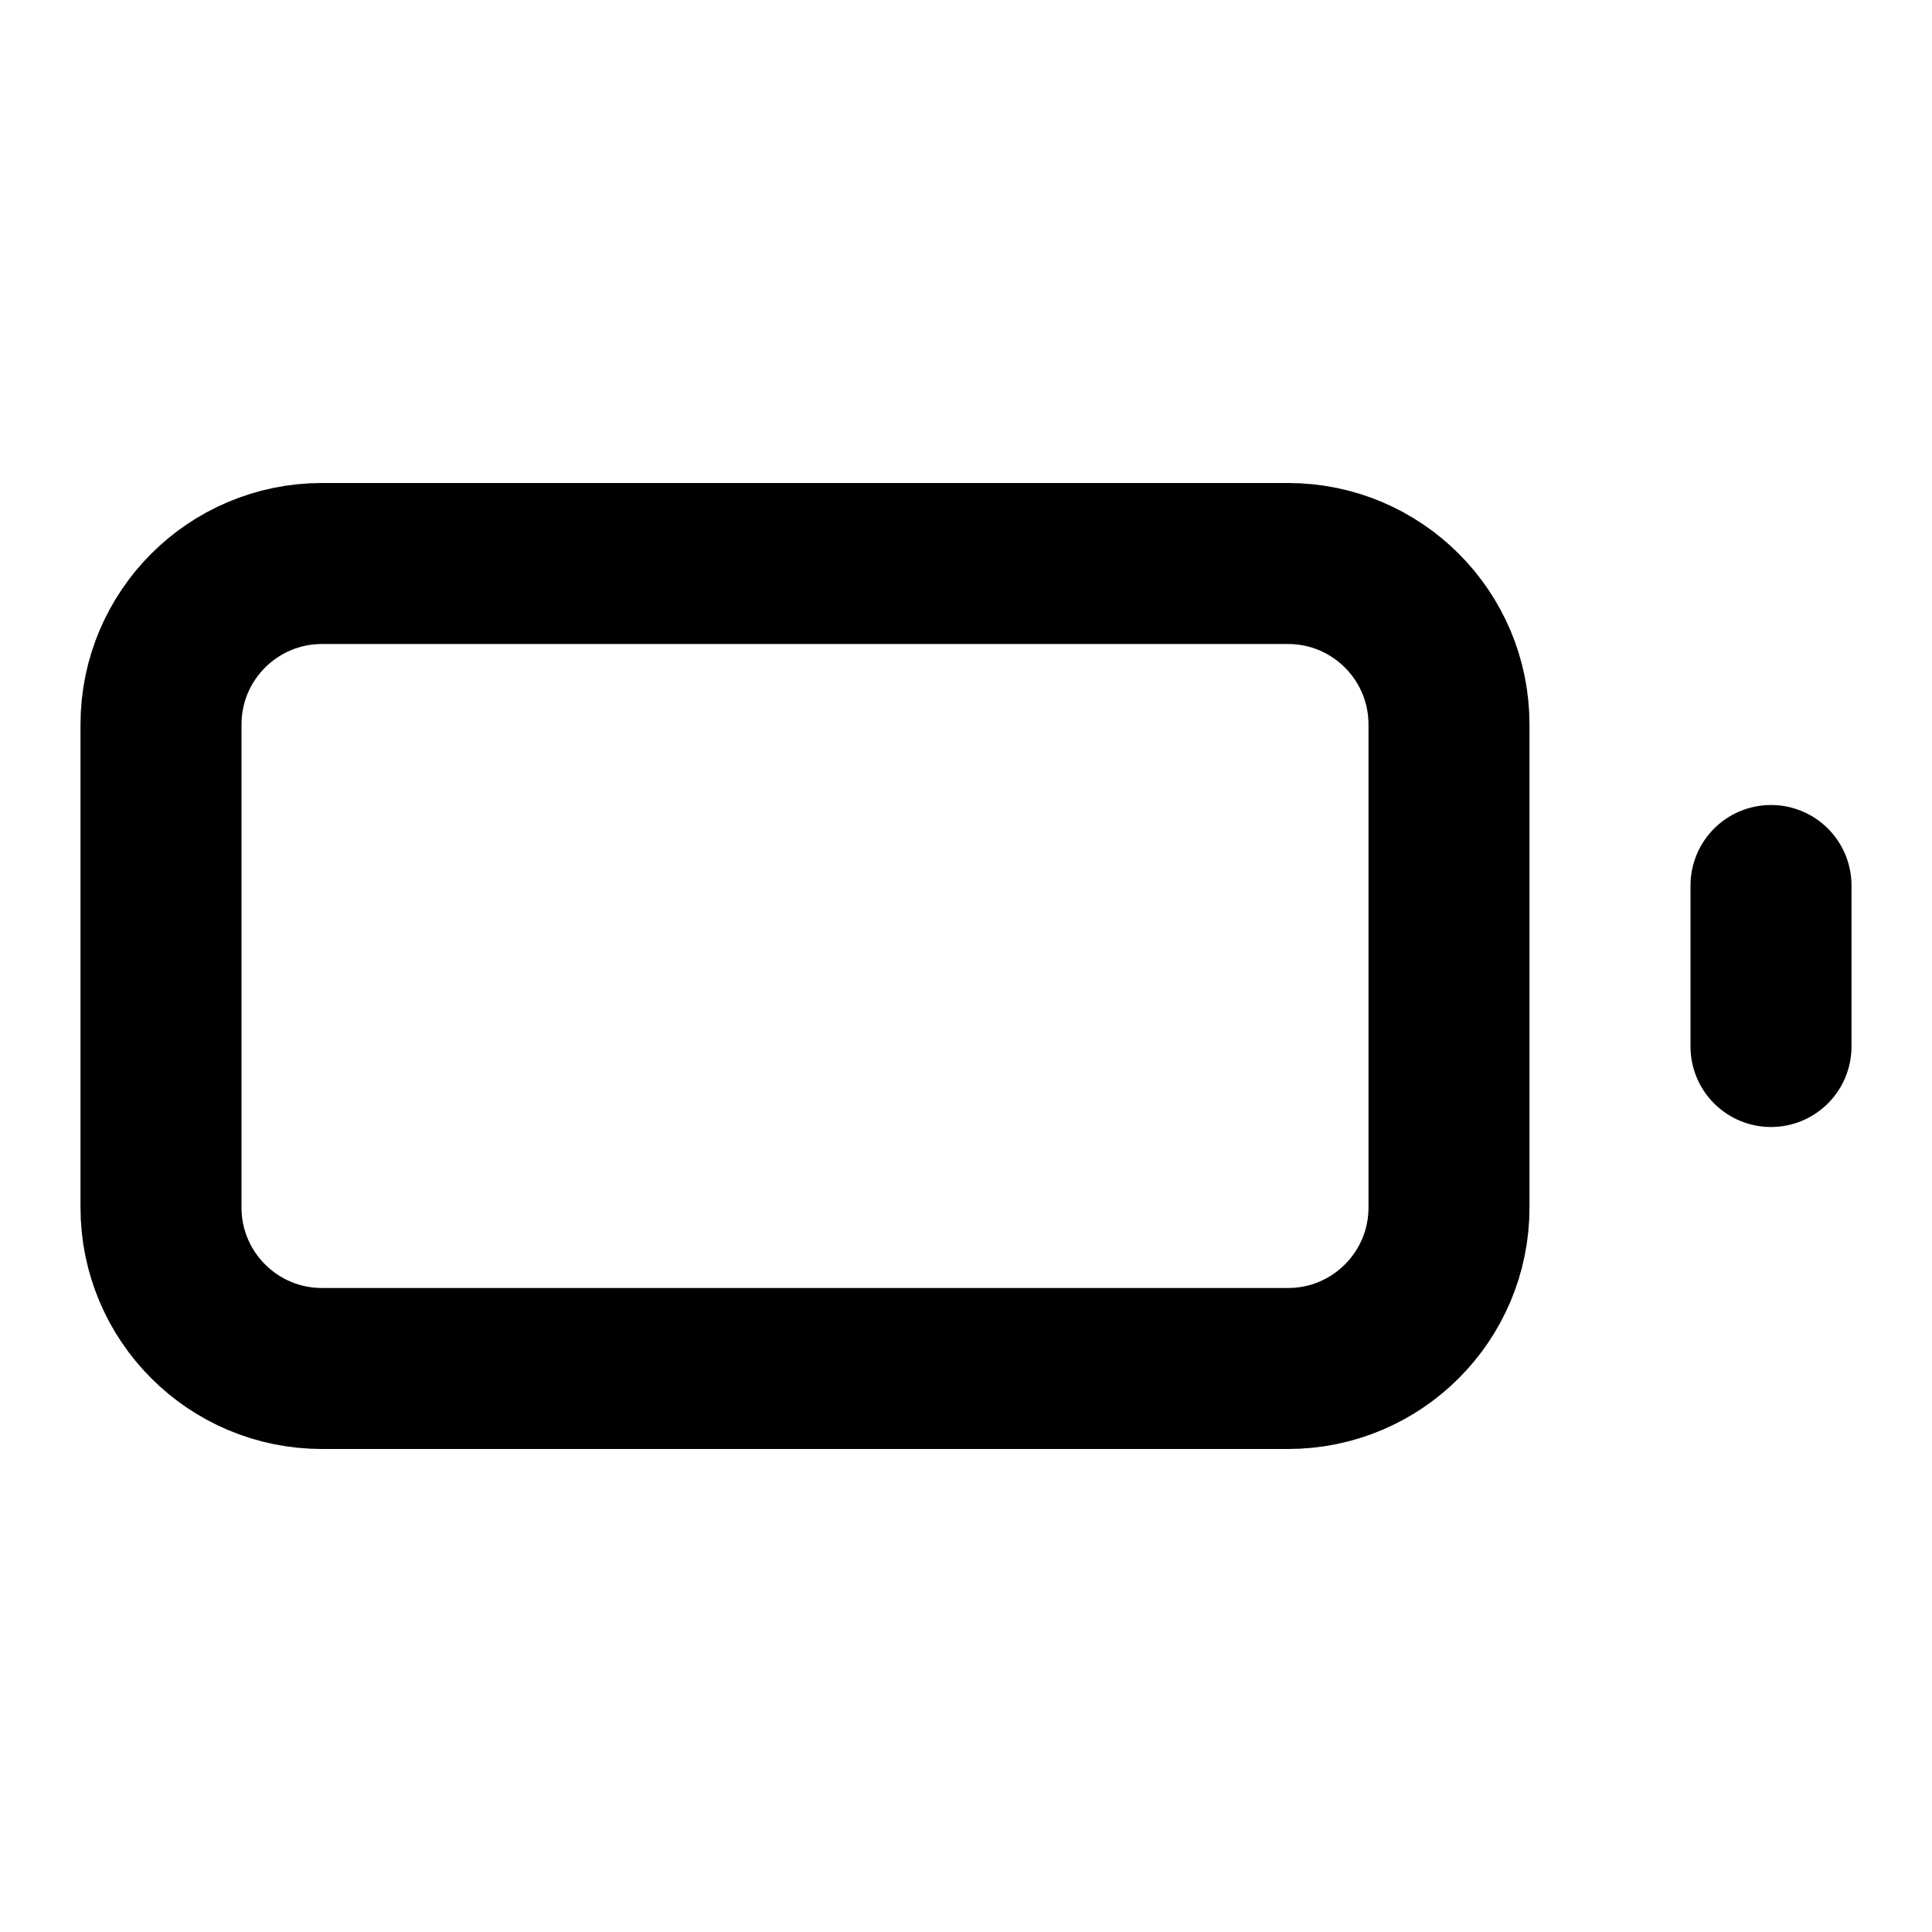
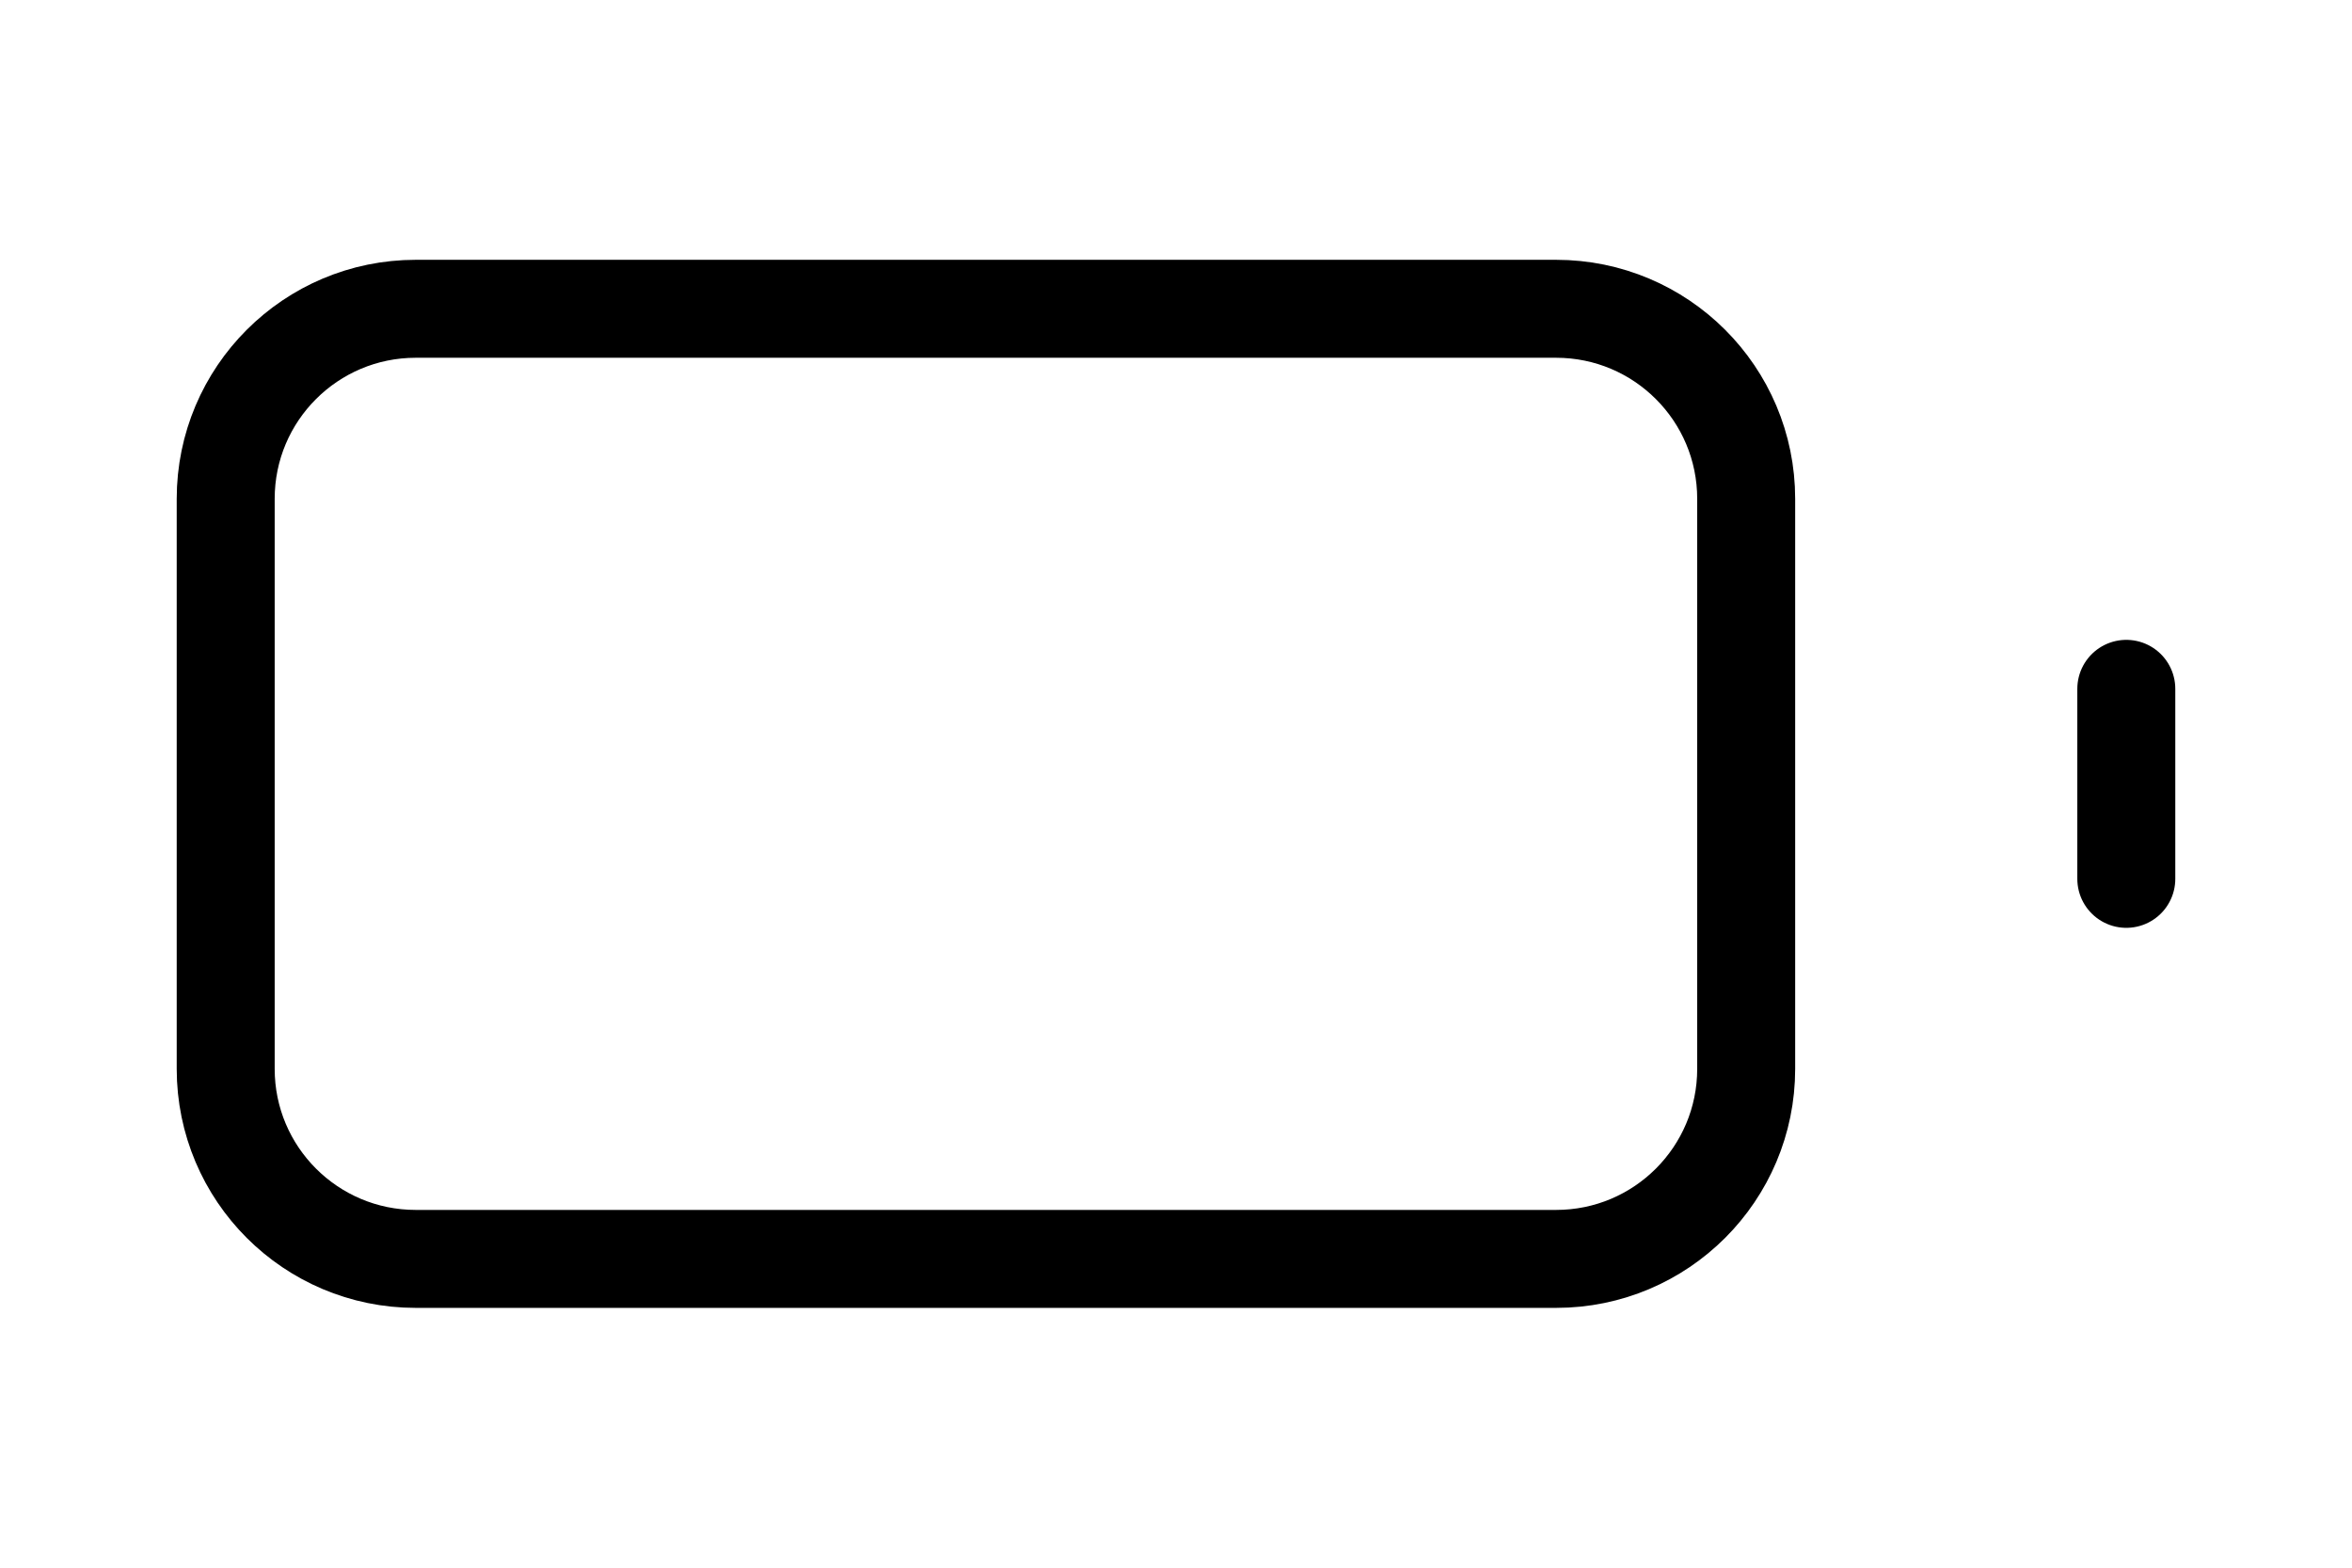
- <svg xmlns="http://www.w3.org/2000/svg" width="24" height="24" viewBox="0 0 24 24" fill="none" stroke="currentColor" stroke-width="2" stroke-linecap="round" stroke-linejoin="round" class="lucide lucide-battery">
-   <rect width="16" height="10" x="2" y="7" rx="2" ry="2" />
-   <line x1="22" x2="22" y1="11" y2="13" />
+ <svg xmlns="http://www.w3.org/2000/svg" width="36" height="24" viewBox="0 0 36 24" fill="none" stroke="currentColor" stroke-width="2" stroke-linecap="round" stroke-linejoin="round" class="lucide lucide-battery" version="1.1" id="svg1">
+   <defs id="defs1" />
+   <g id="g1" transform="matrix(1.454546,0,0,1.454546,0.545454,-5.454546)" style="stroke-width:1.031;stroke-dasharray:none">
+     <rect width="16" height="10" x="2" y="7" rx="2" ry="2" id="rect1" style="stroke-width:1.031;stroke-dasharray:none" />
+     <line x1="22" x2="22" y1="11" y2="13" id="line1" style="stroke-width:1.031;stroke-dasharray:none" />
+   </g>
</svg>
